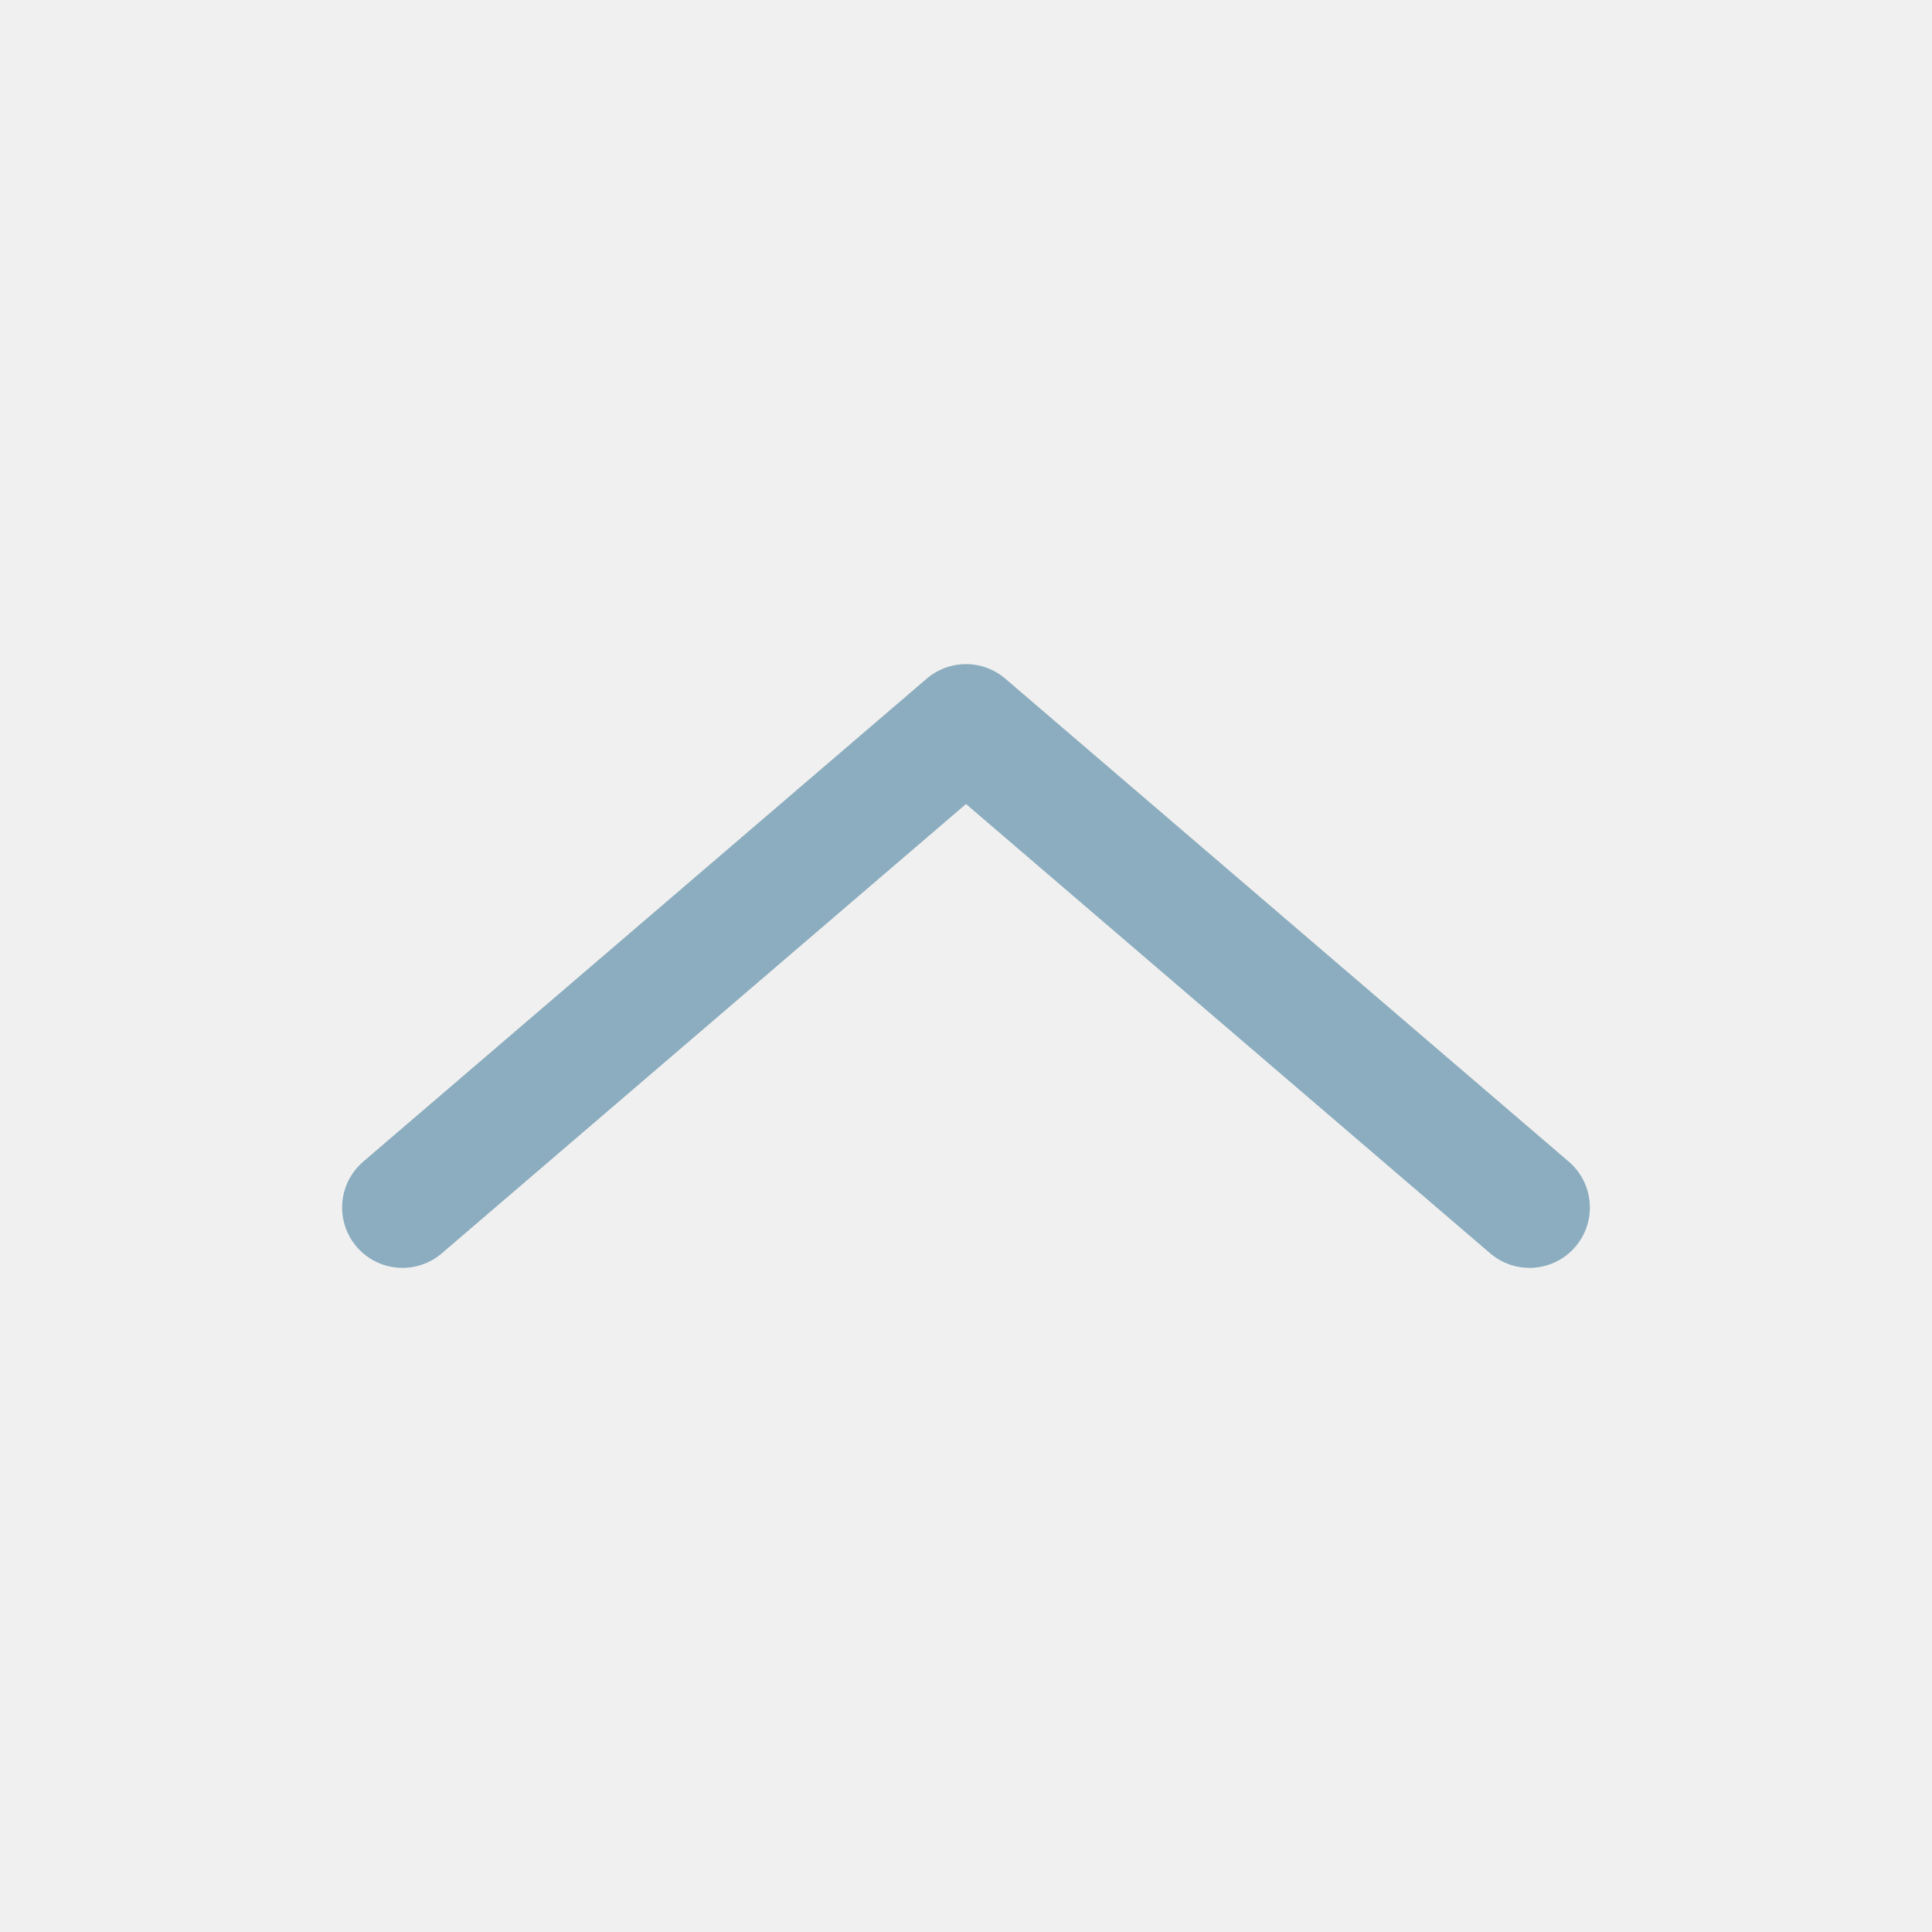
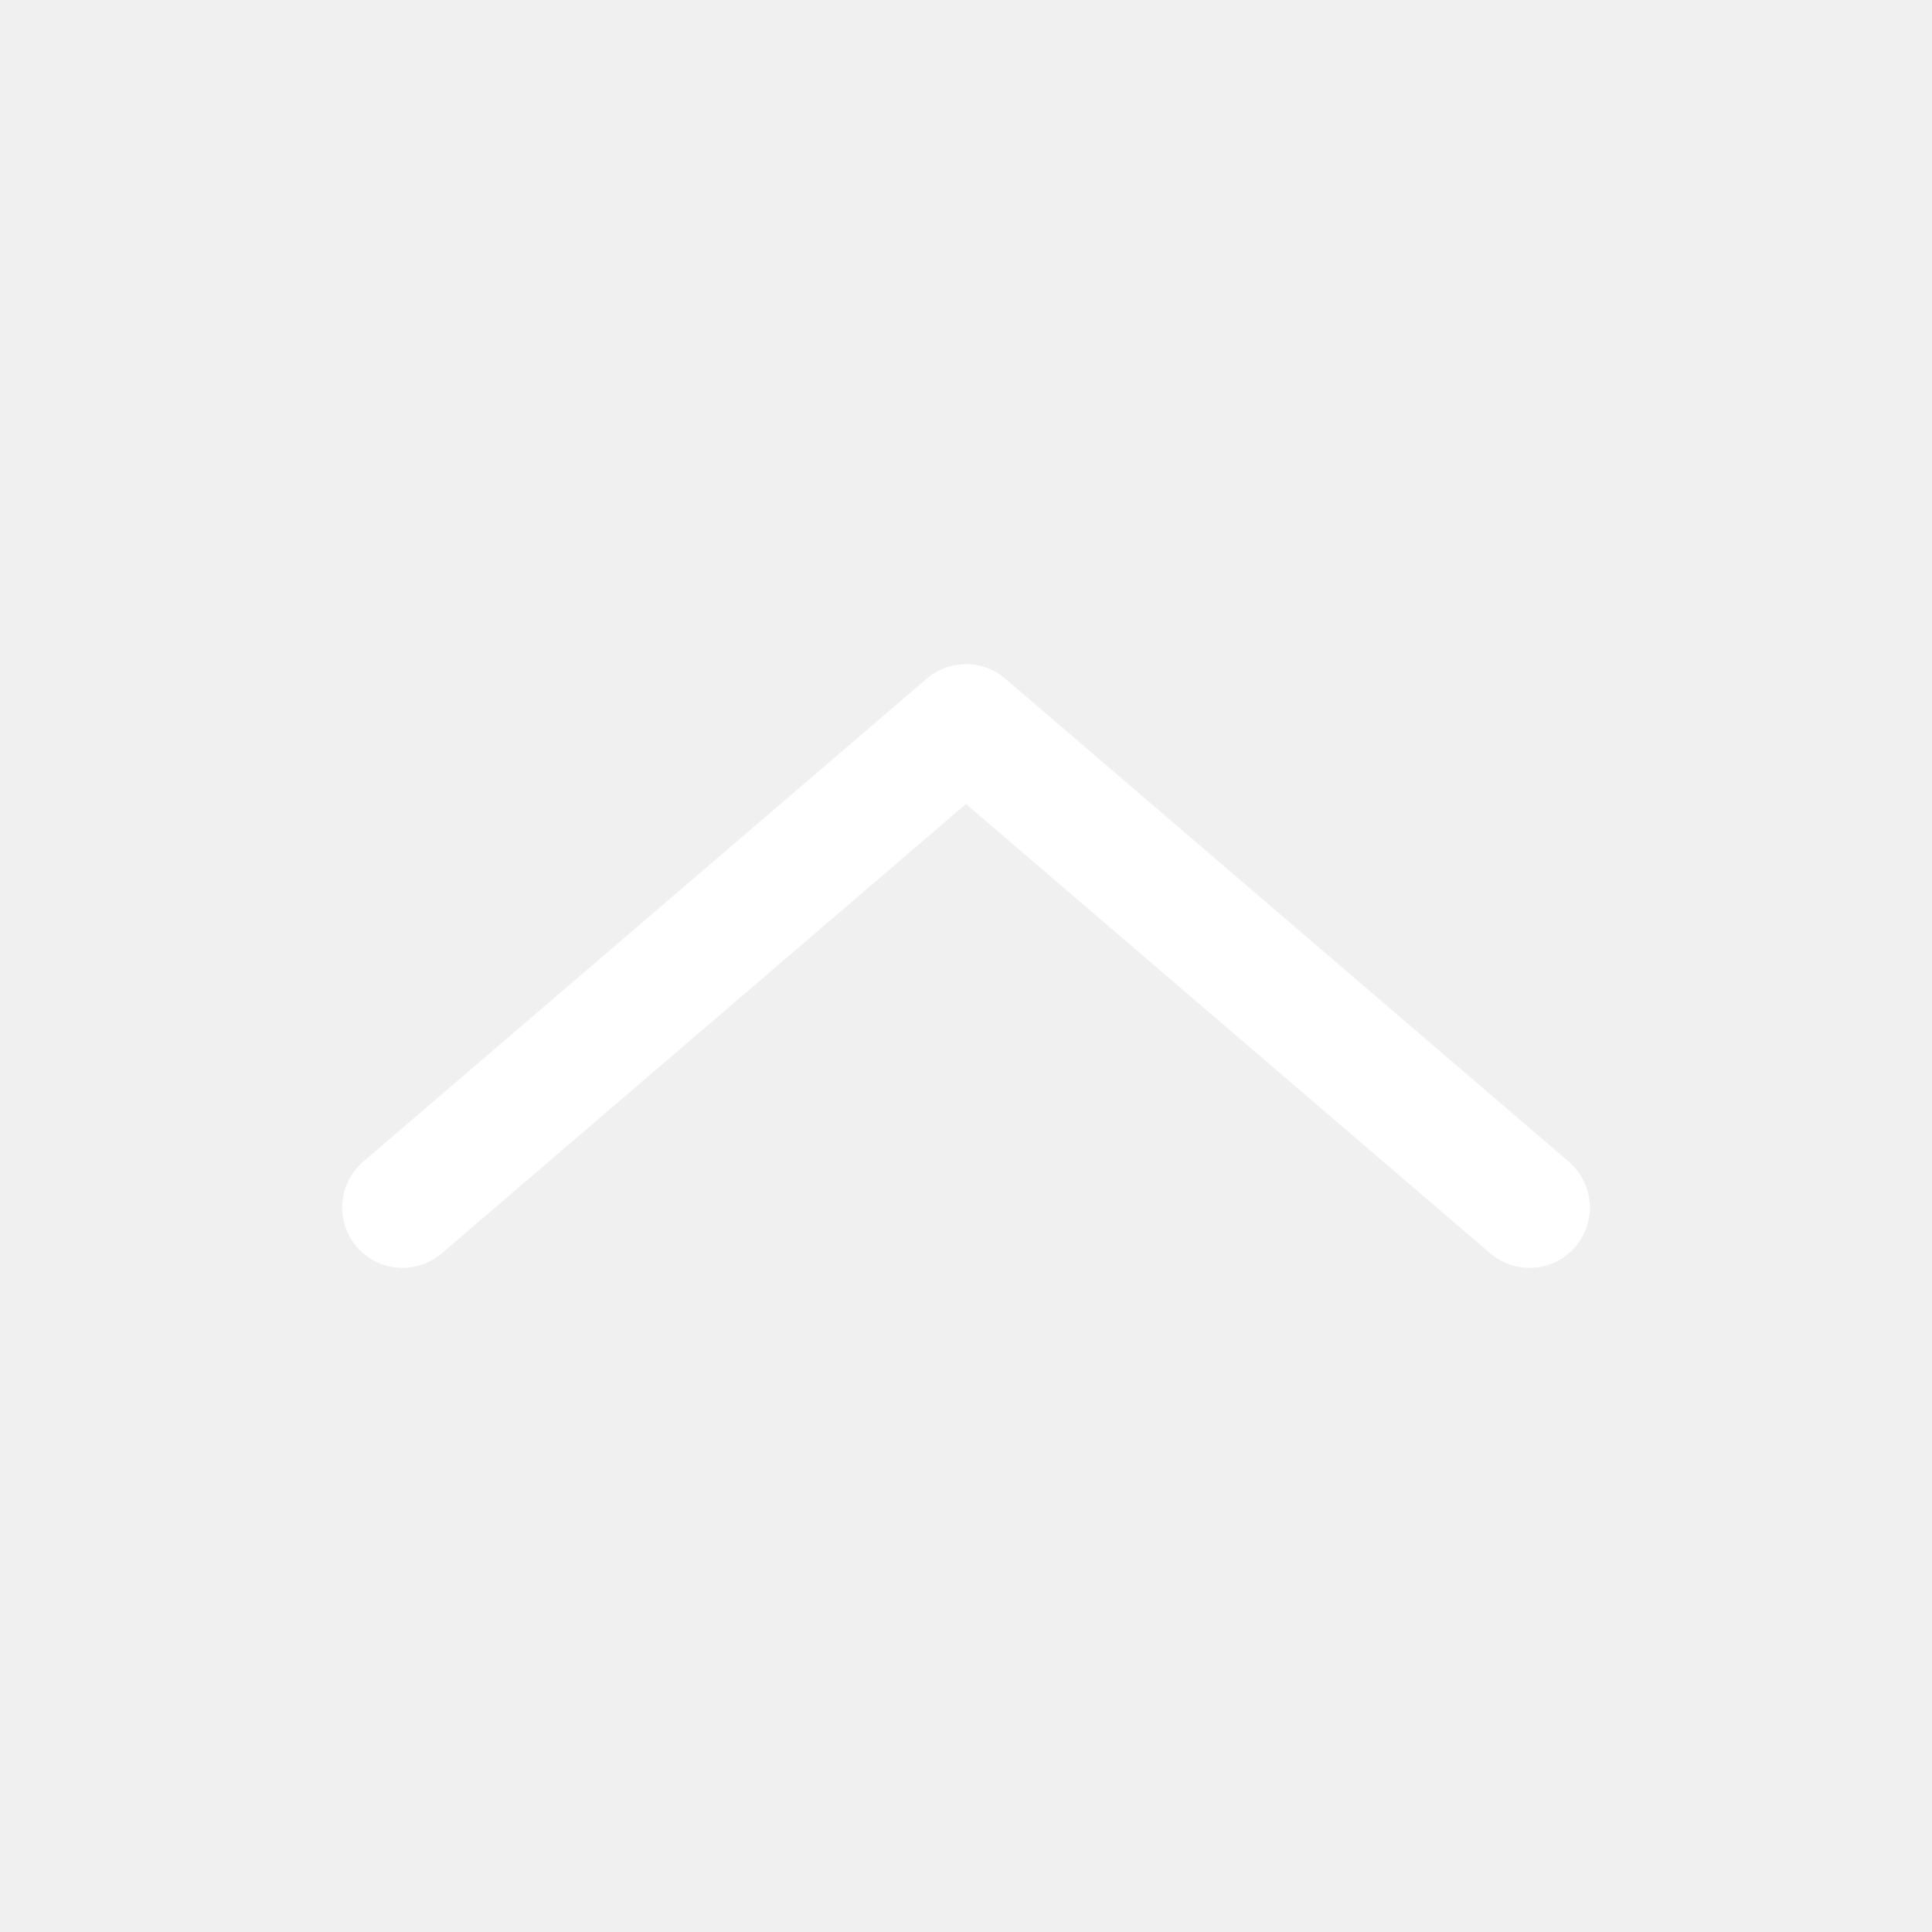
<svg xmlns="http://www.w3.org/2000/svg" width="24" height="24" viewBox="0 0 24 24" fill="none">
-   <path d="M19 15L12 9L5 15" stroke="#8BADBF" stroke-width="1.5" stroke-linecap="round" stroke-linejoin="round" />
+   <path d="M19 15L12 9L5 15" stroke="white" stroke-width="1.5" stroke-linecap="round" stroke-linejoin="round" />
</svg>
